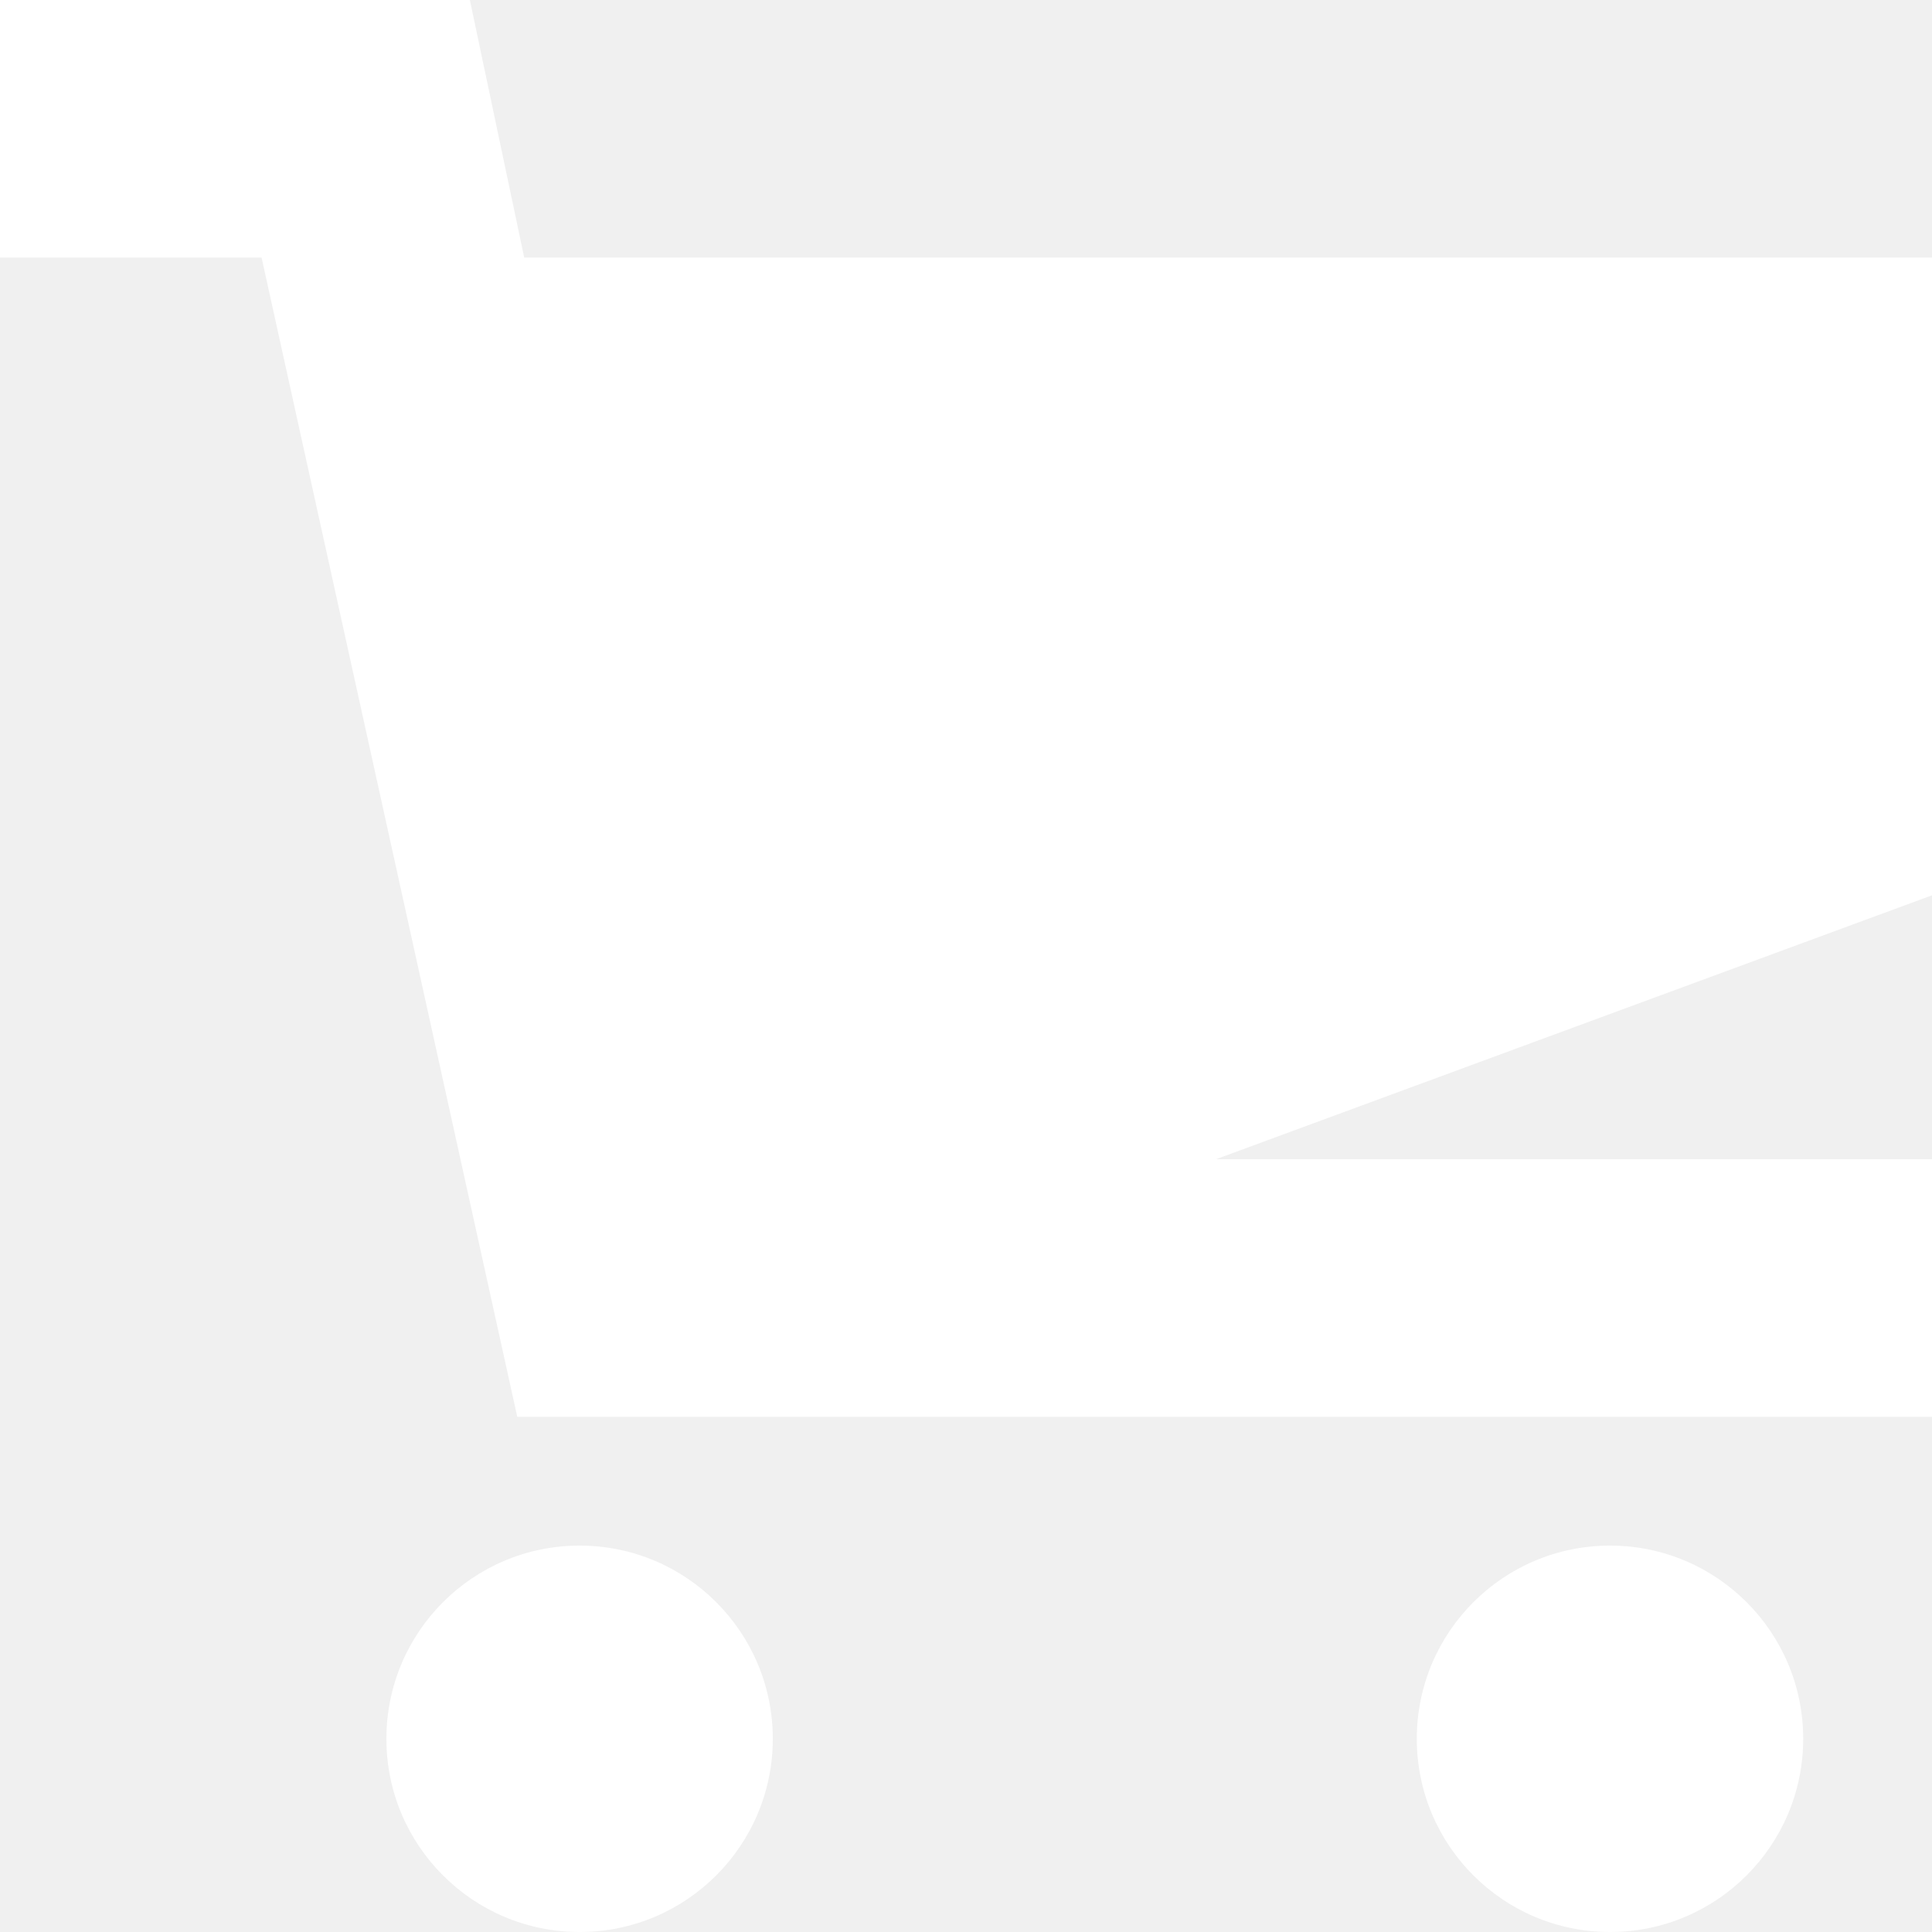
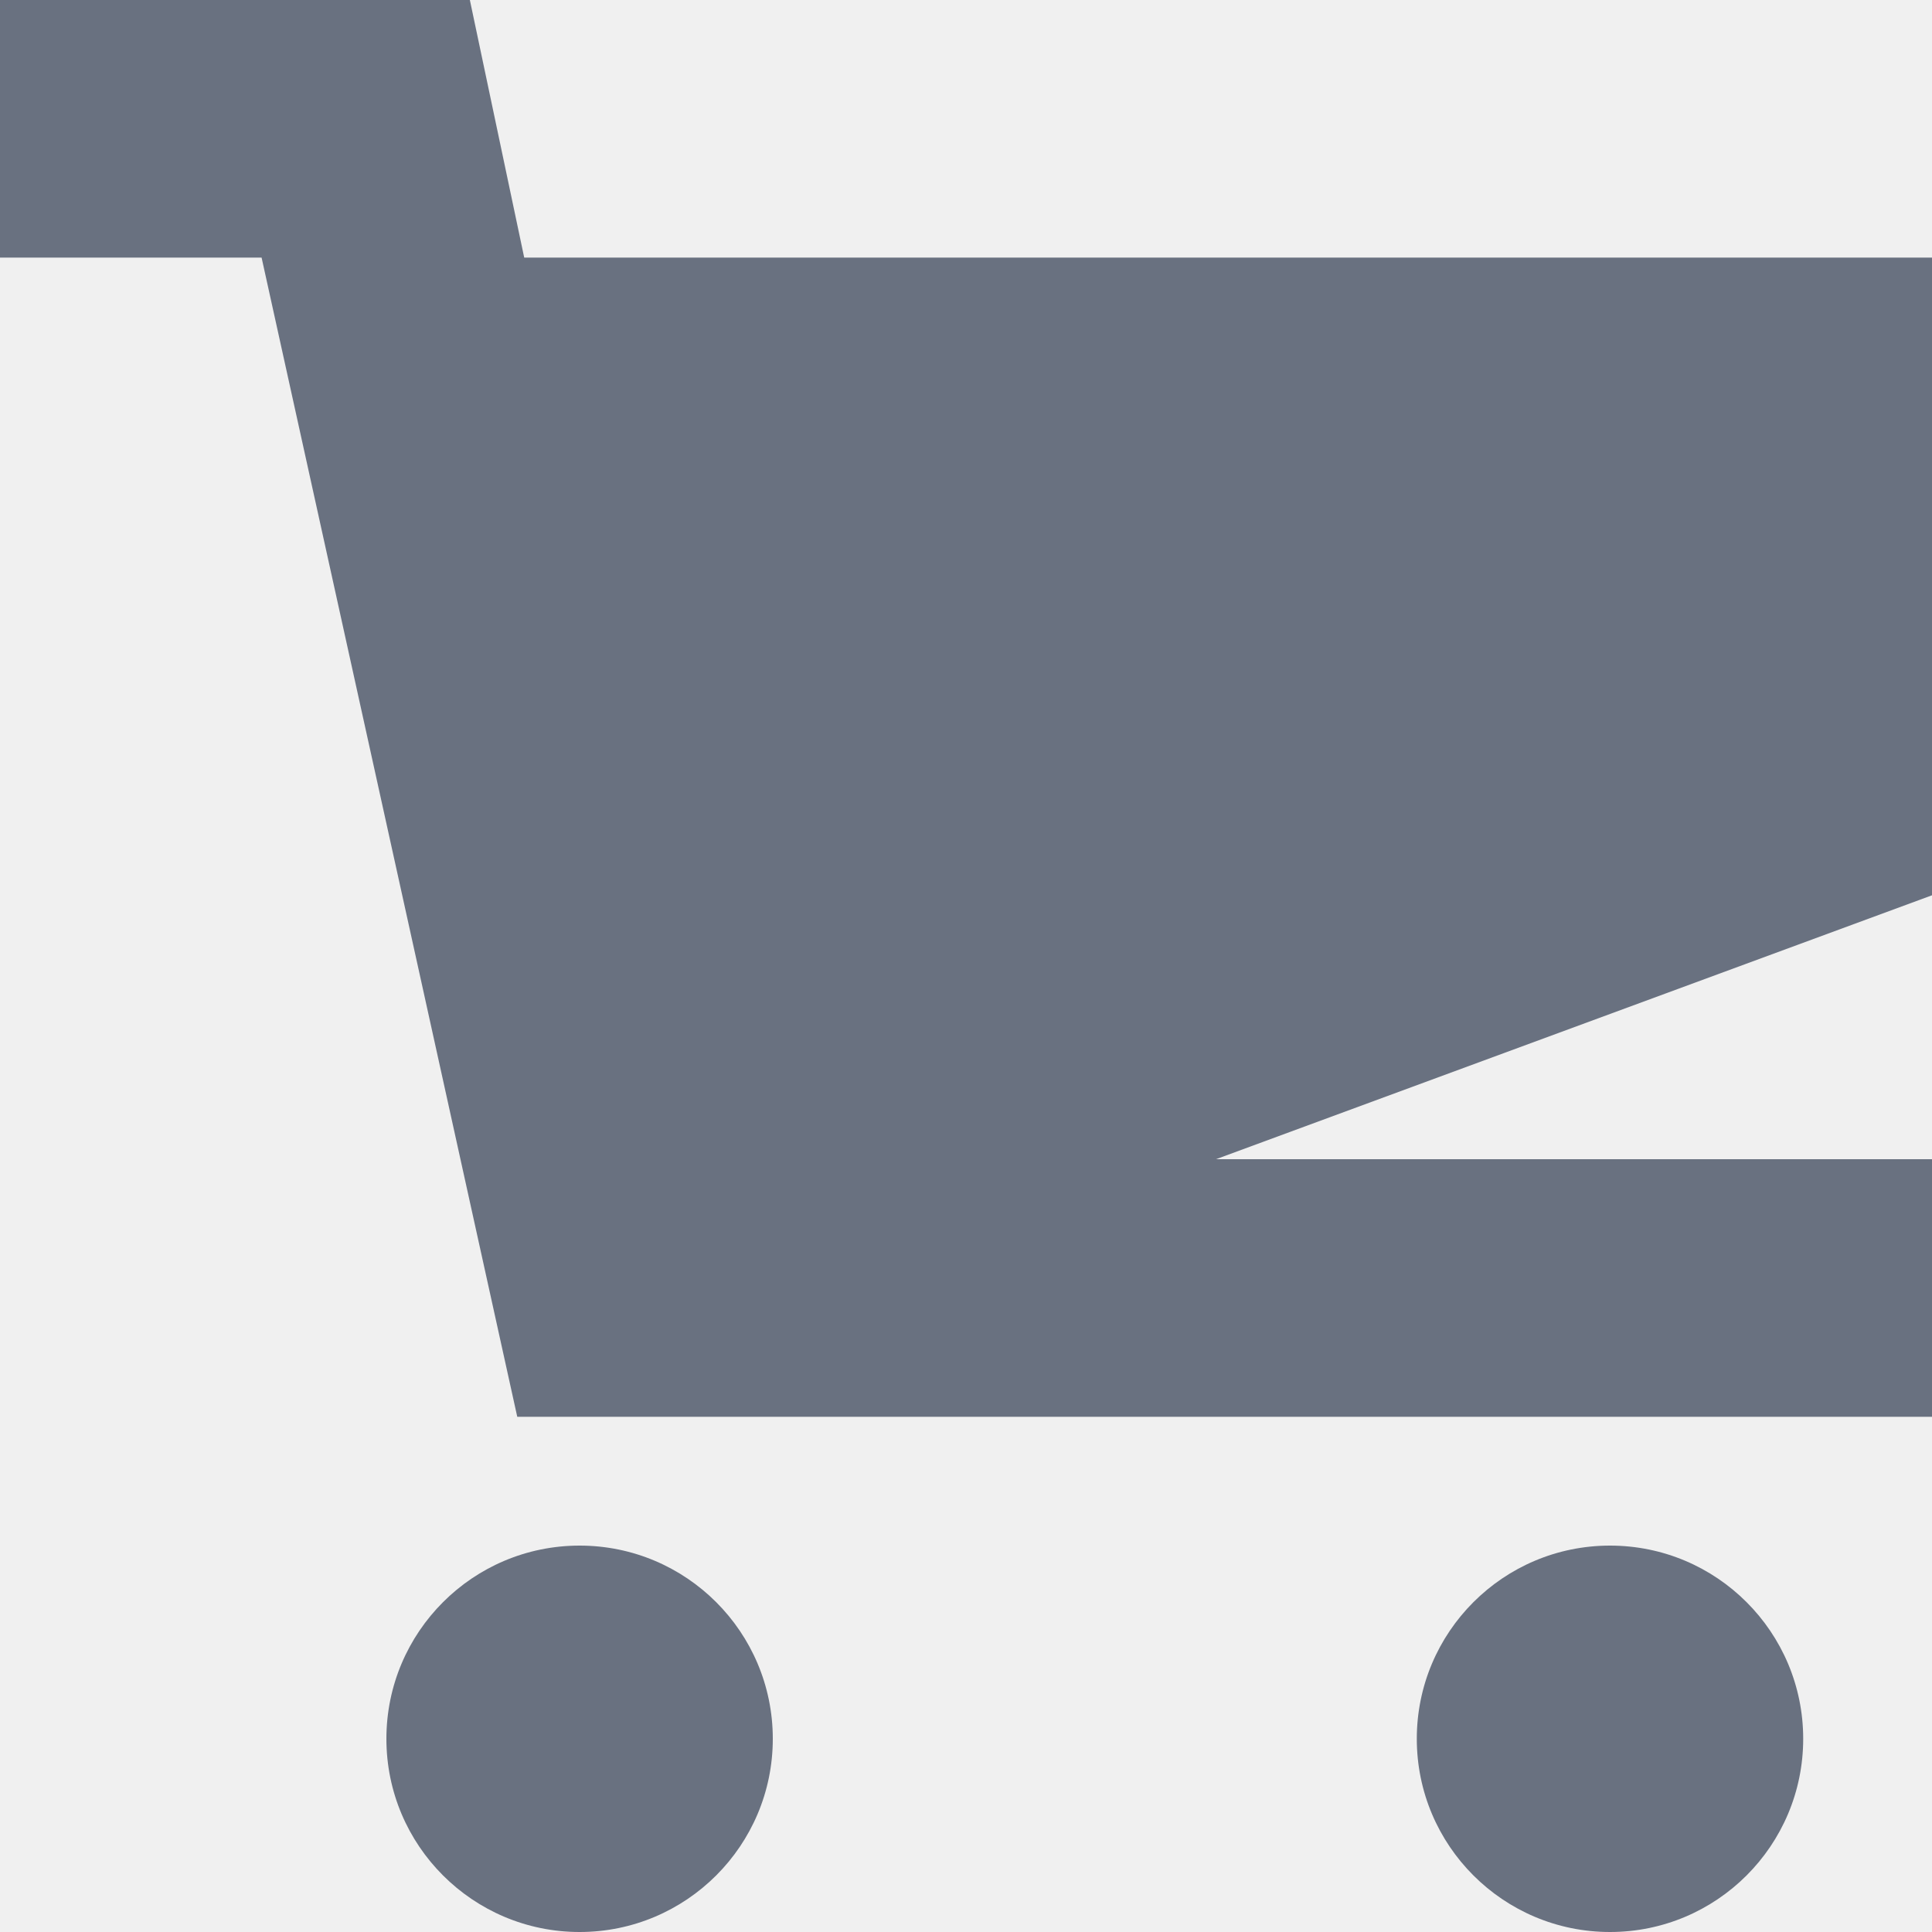
<svg xmlns="http://www.w3.org/2000/svg" width="15" height="15" viewBox="0 0 15 15">
-   <circle fill="#ffffff" cx="4.5" cy="13.5" r="1.5" />
-   <circle fill="#ffffff" cx="12.5" cy="13.5" r="1.5" />
-   <path fill="#ffffff" d="M15 2H4.07l-.422-2H0v2h2.031l1.985 9H15V9H9.441L15 6.951z" />
+   <circle fill="#697180" cx="4.5" cy="13.5" r="1.5" />
+   <circle fill="#697180" cx="12.5" cy="13.5" r="1.5" />
+   <path fill="#697180" d="M15 2H4.07l-.422-2H0v2h2.031l1.985 9H15V9H9.441L15 6.951z" />
</svg>
